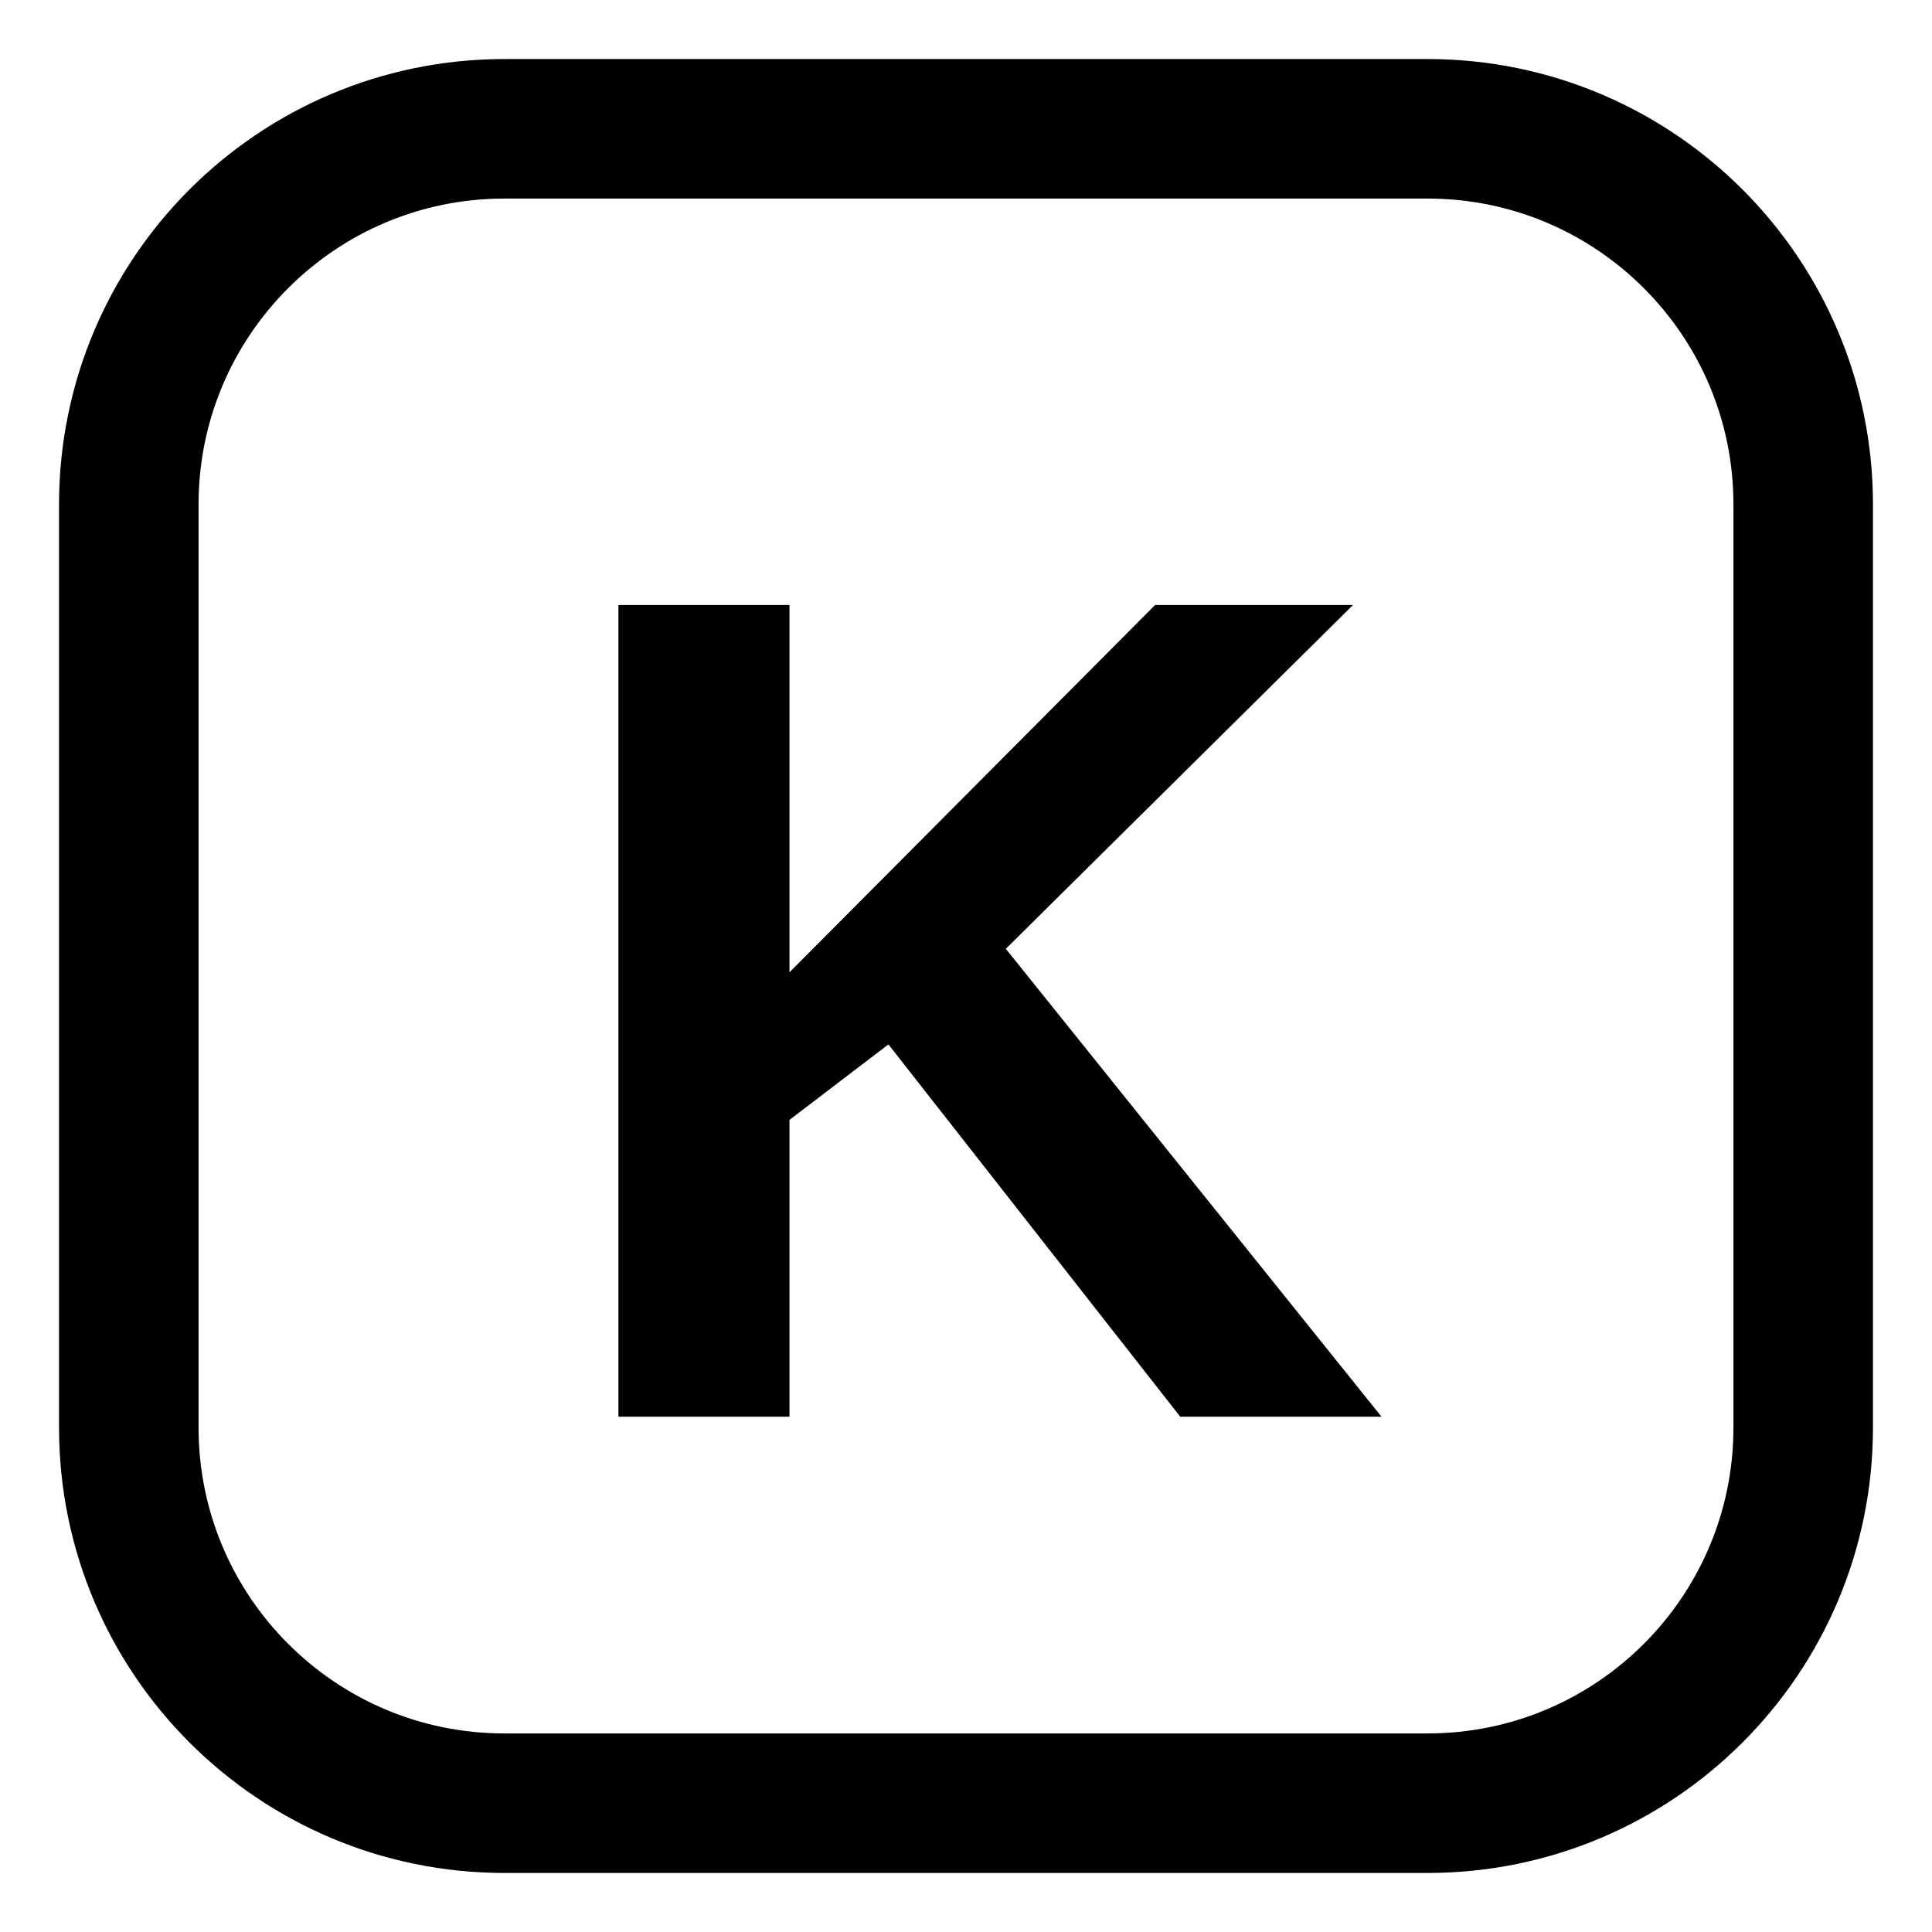
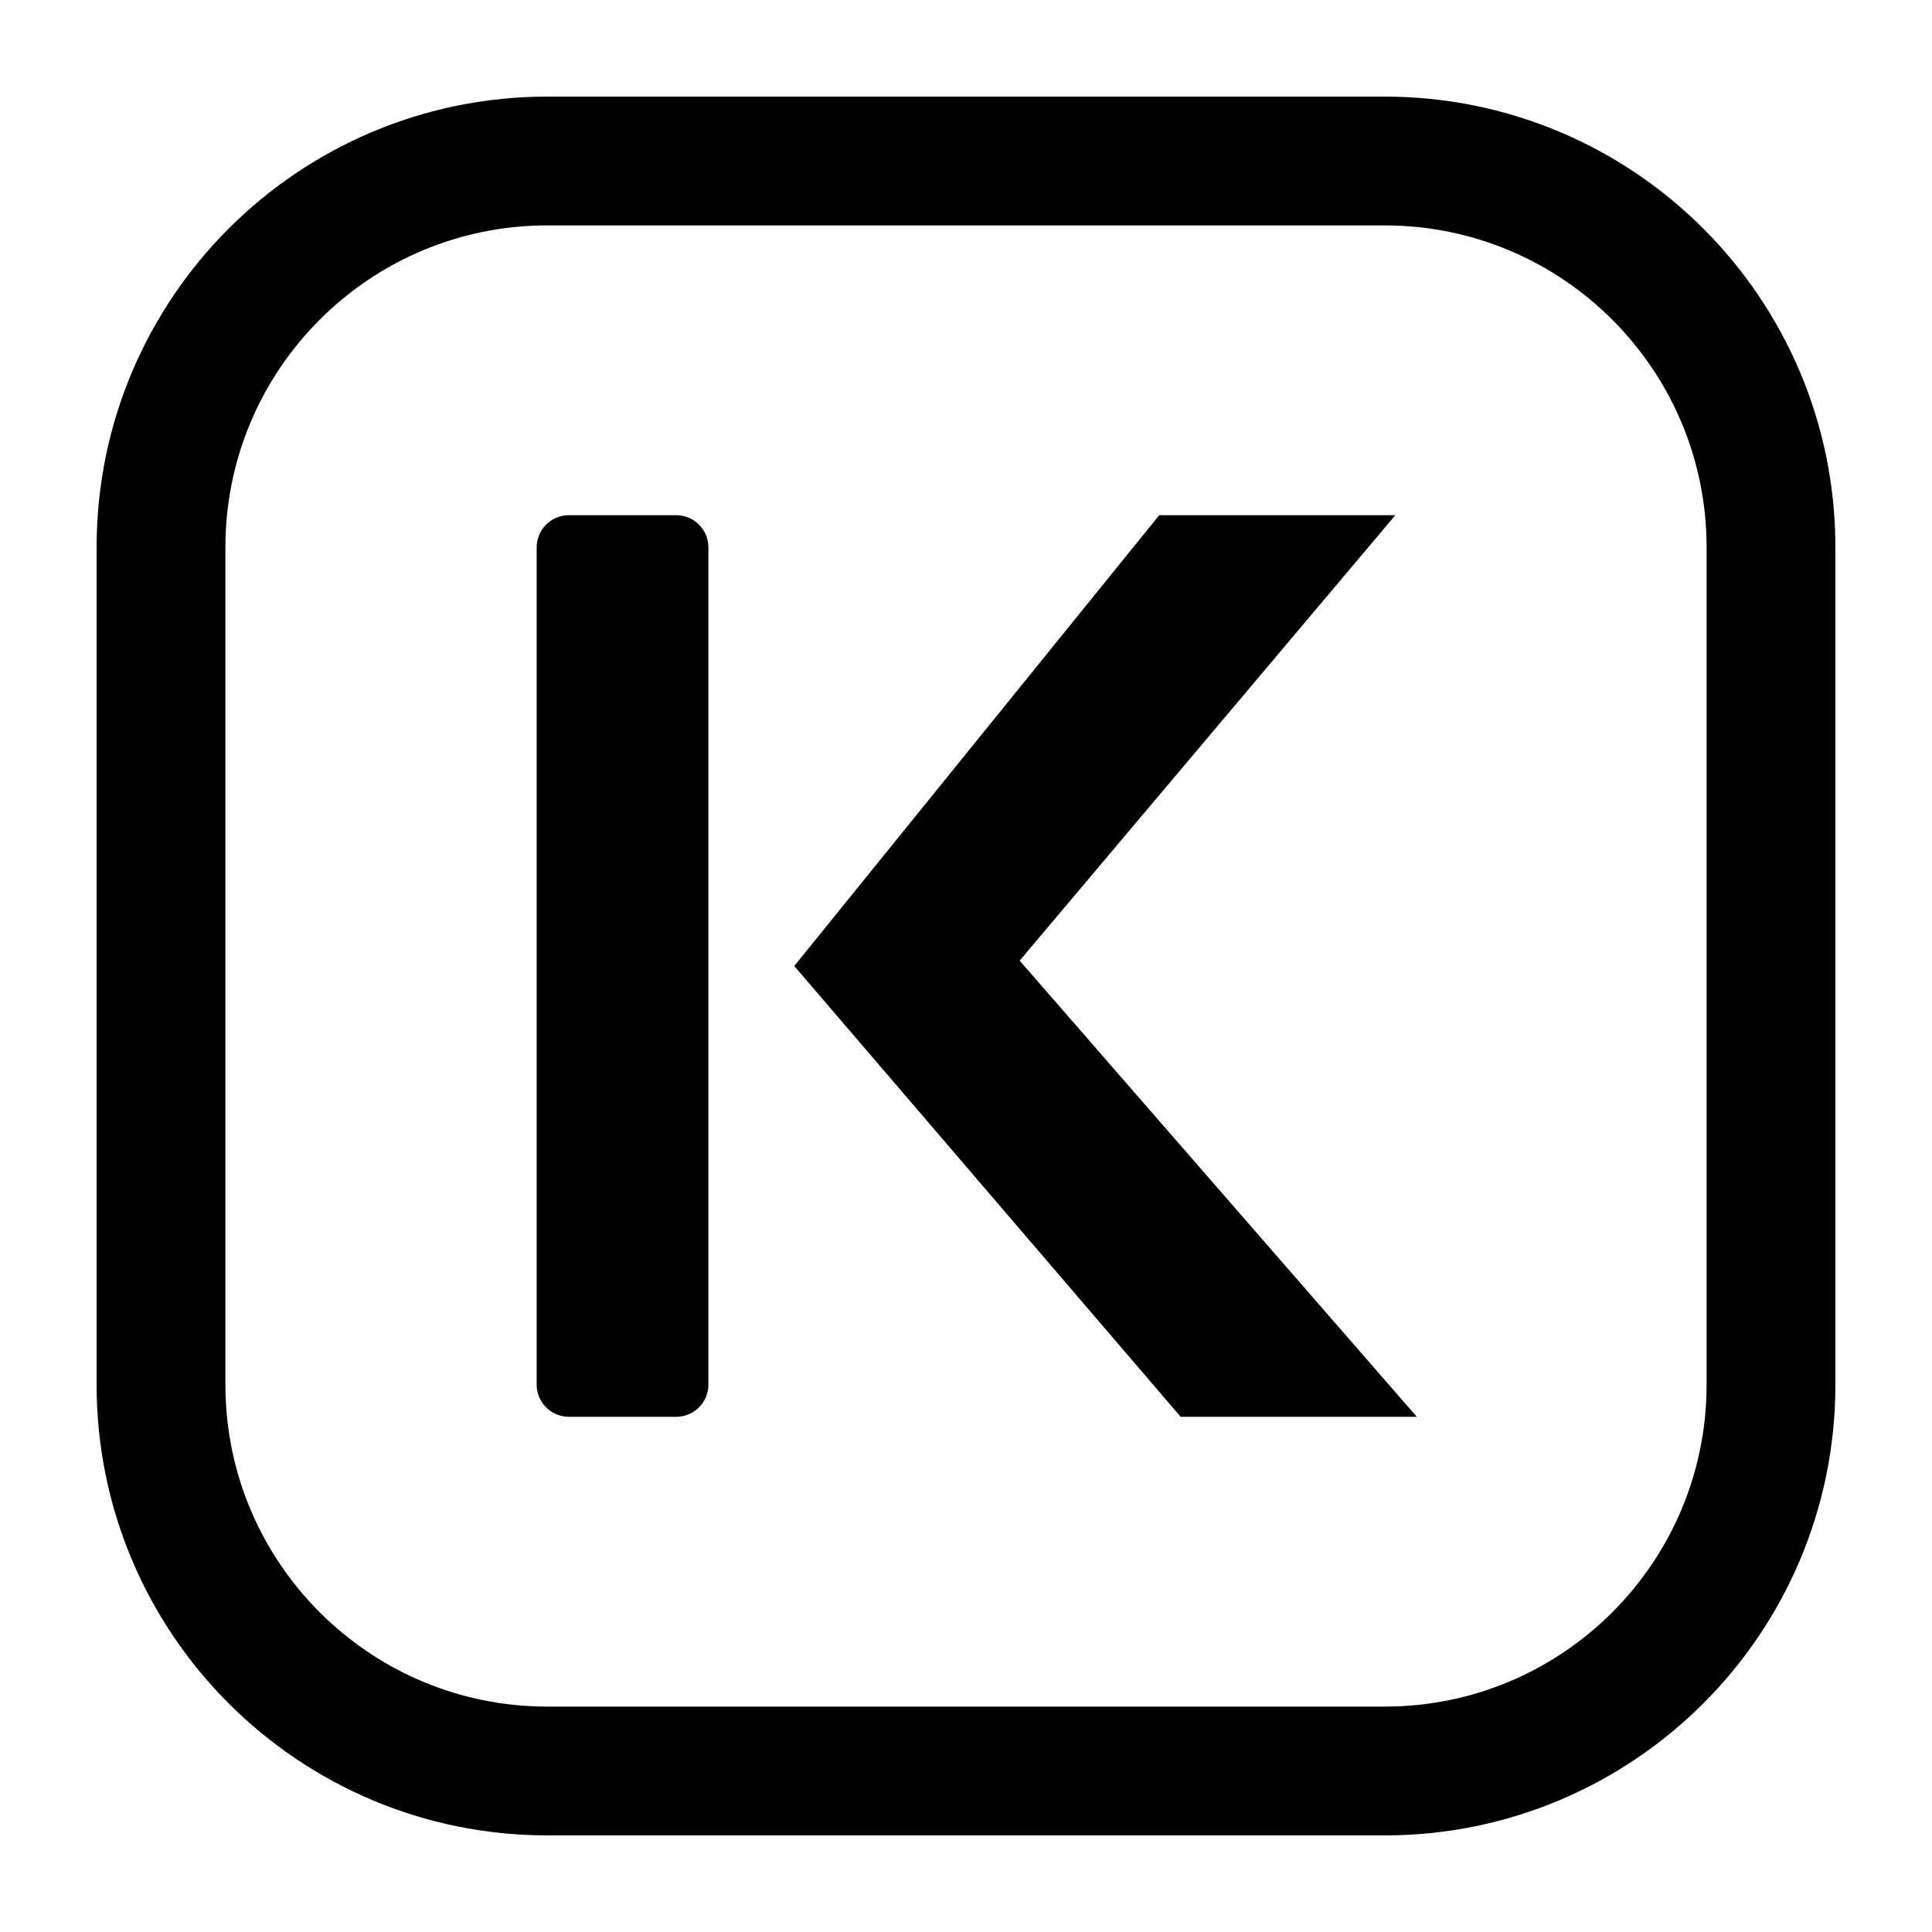
- <svg xmlns="http://www.w3.org/2000/svg" viewBox="0 0 18 18">
-   <rect x="1.2" y="1.2" width="15.6" height="15.6" rx="3.5" fill="none" stroke="#000" stroke-width="1.3" />
-   <text x="9" y="13.2" text-anchor="middle" font-family="SF Pro Text, Helvetica Neue, Arial, sans-serif" font-size="11" font-weight="700" fill="#000">K</text>
+ <svg xmlns="http://www.w3.org/2000/svg" viewBox="0 0 18 18" role="img" aria-label="Kenglit menu bar template">
+   <defs />
+   <rect x="1.5" y="1.5" width="15" height="15" rx="3.6" fill="none" stroke="#000000" stroke-width="1.2" />
+   <rect x="5" y="4.8" width="1.6" height="8.4" rx="0.3" fill="#000000" />
+   <path d="M7.4 9 10.8 4.8H13L9.5 8.95 13.2 13.2H11Z" fill="#000000" />
</svg>
